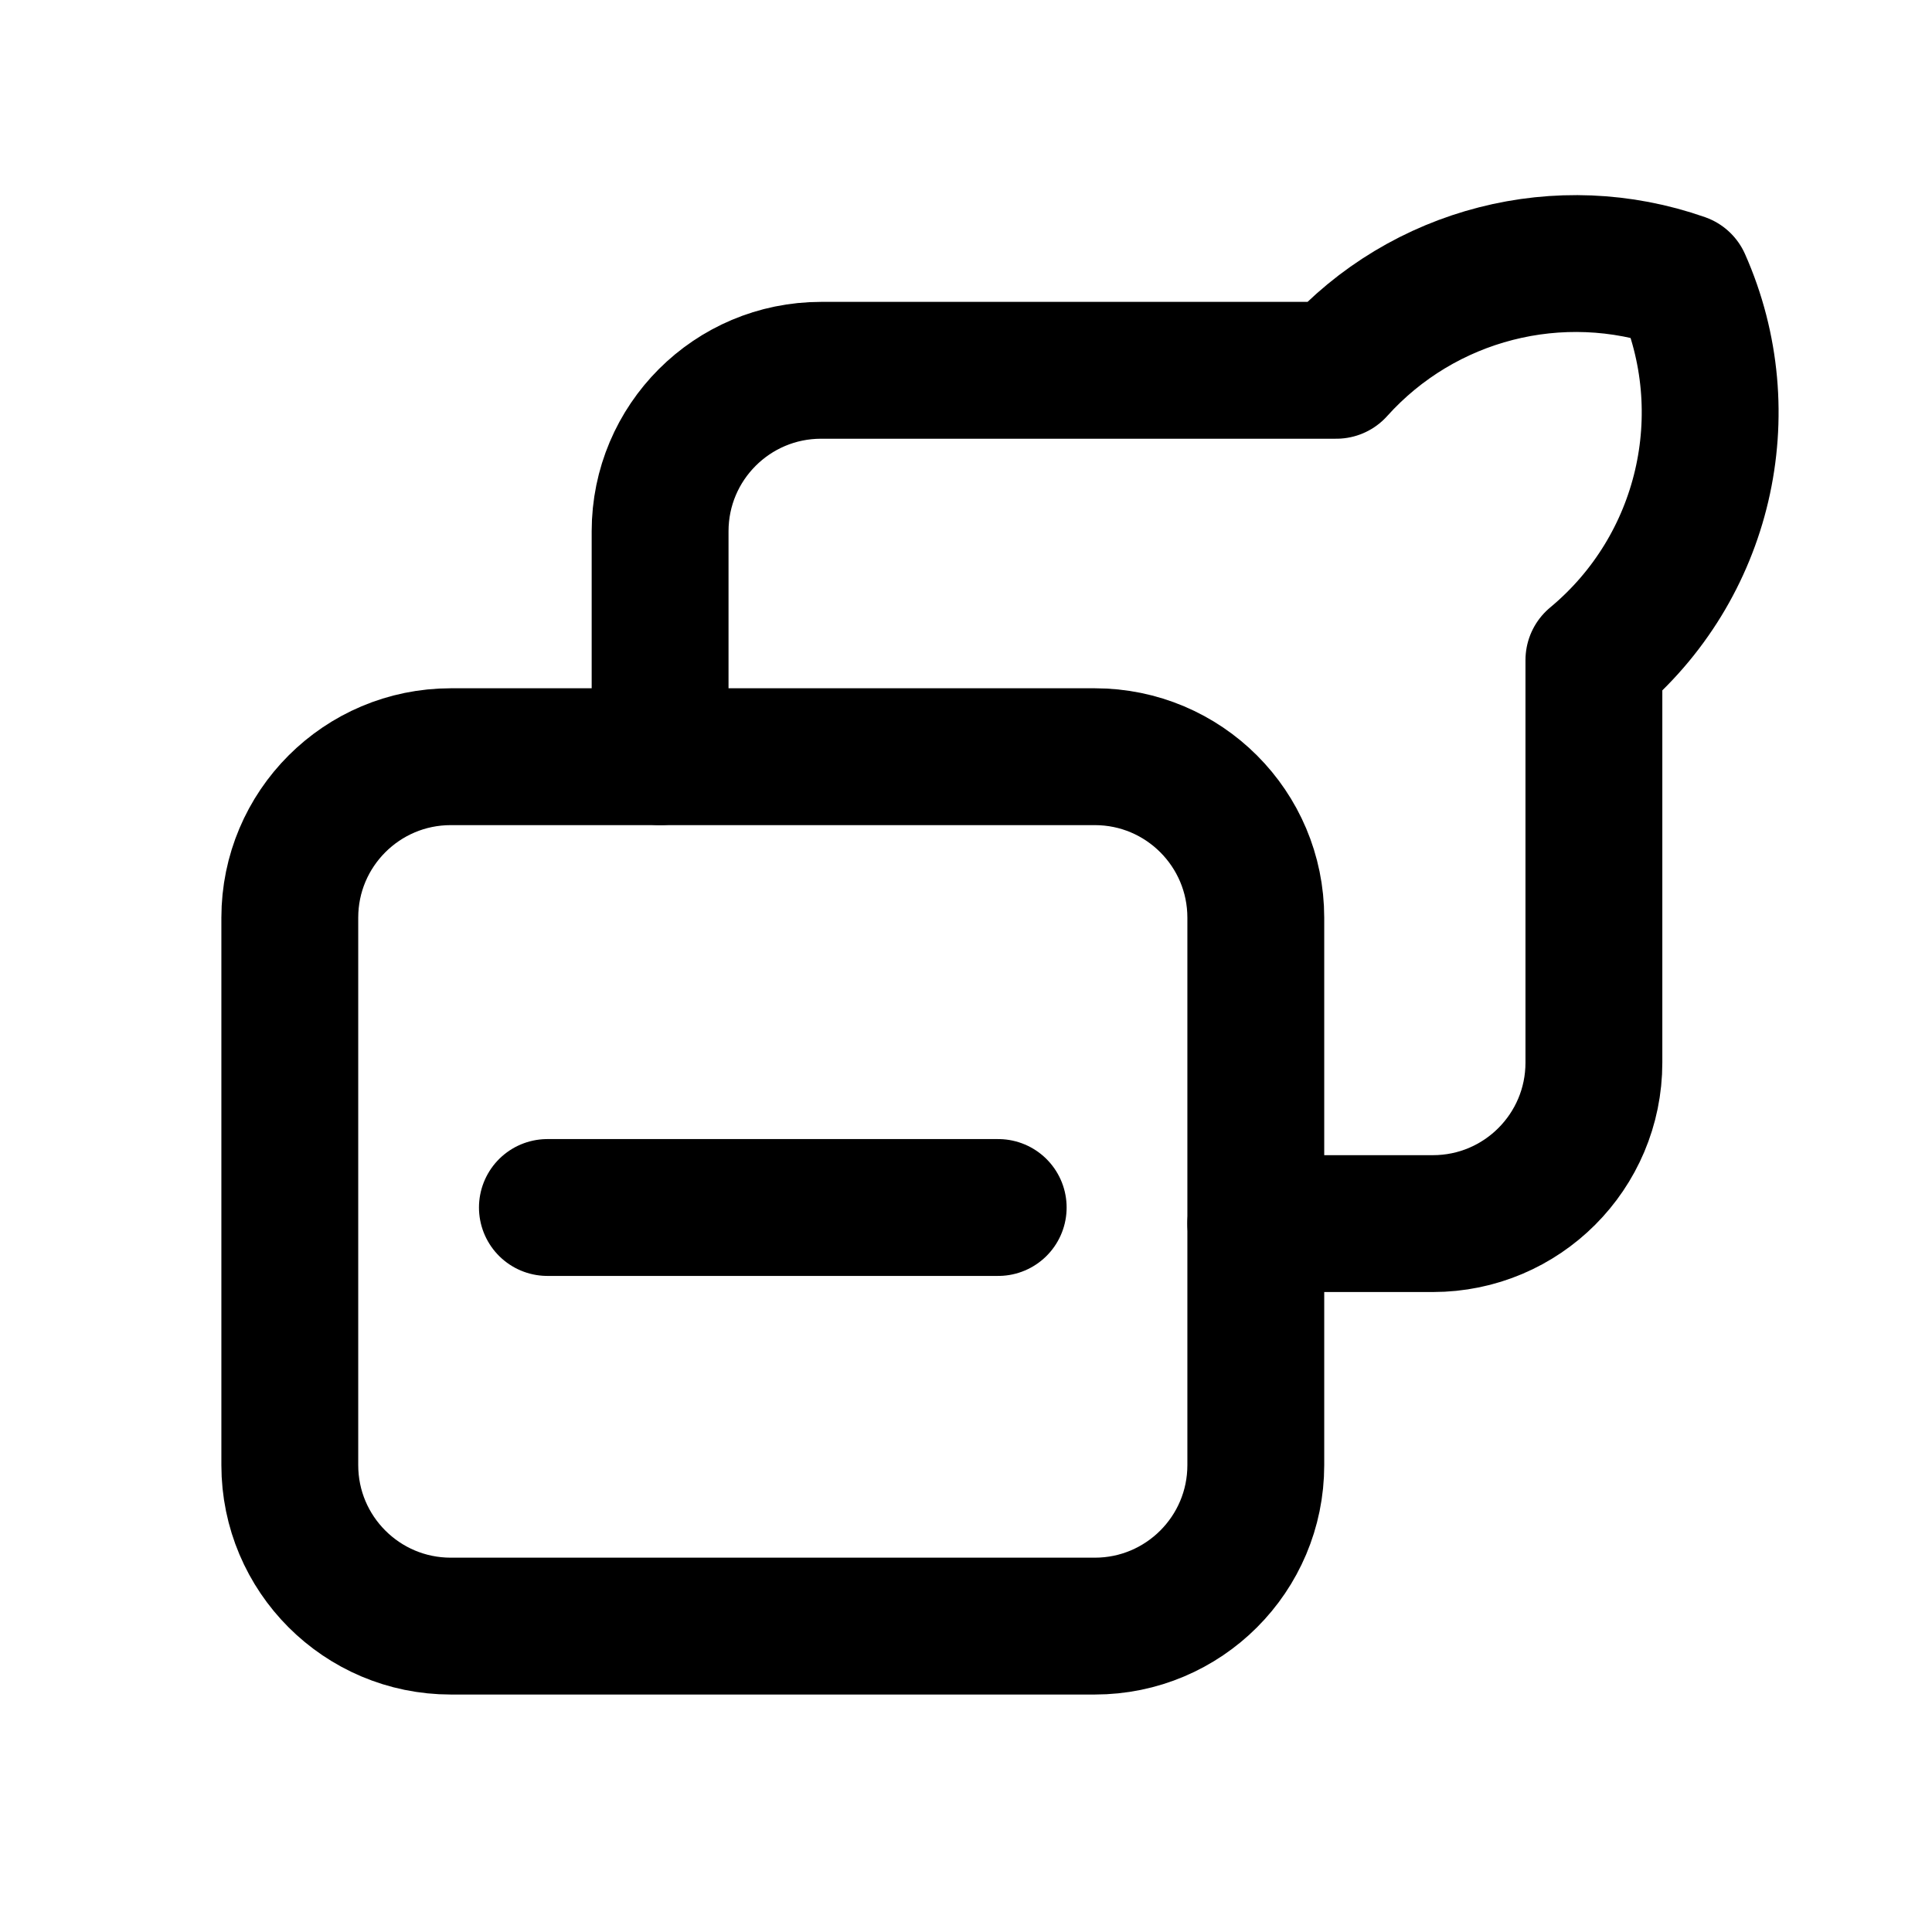
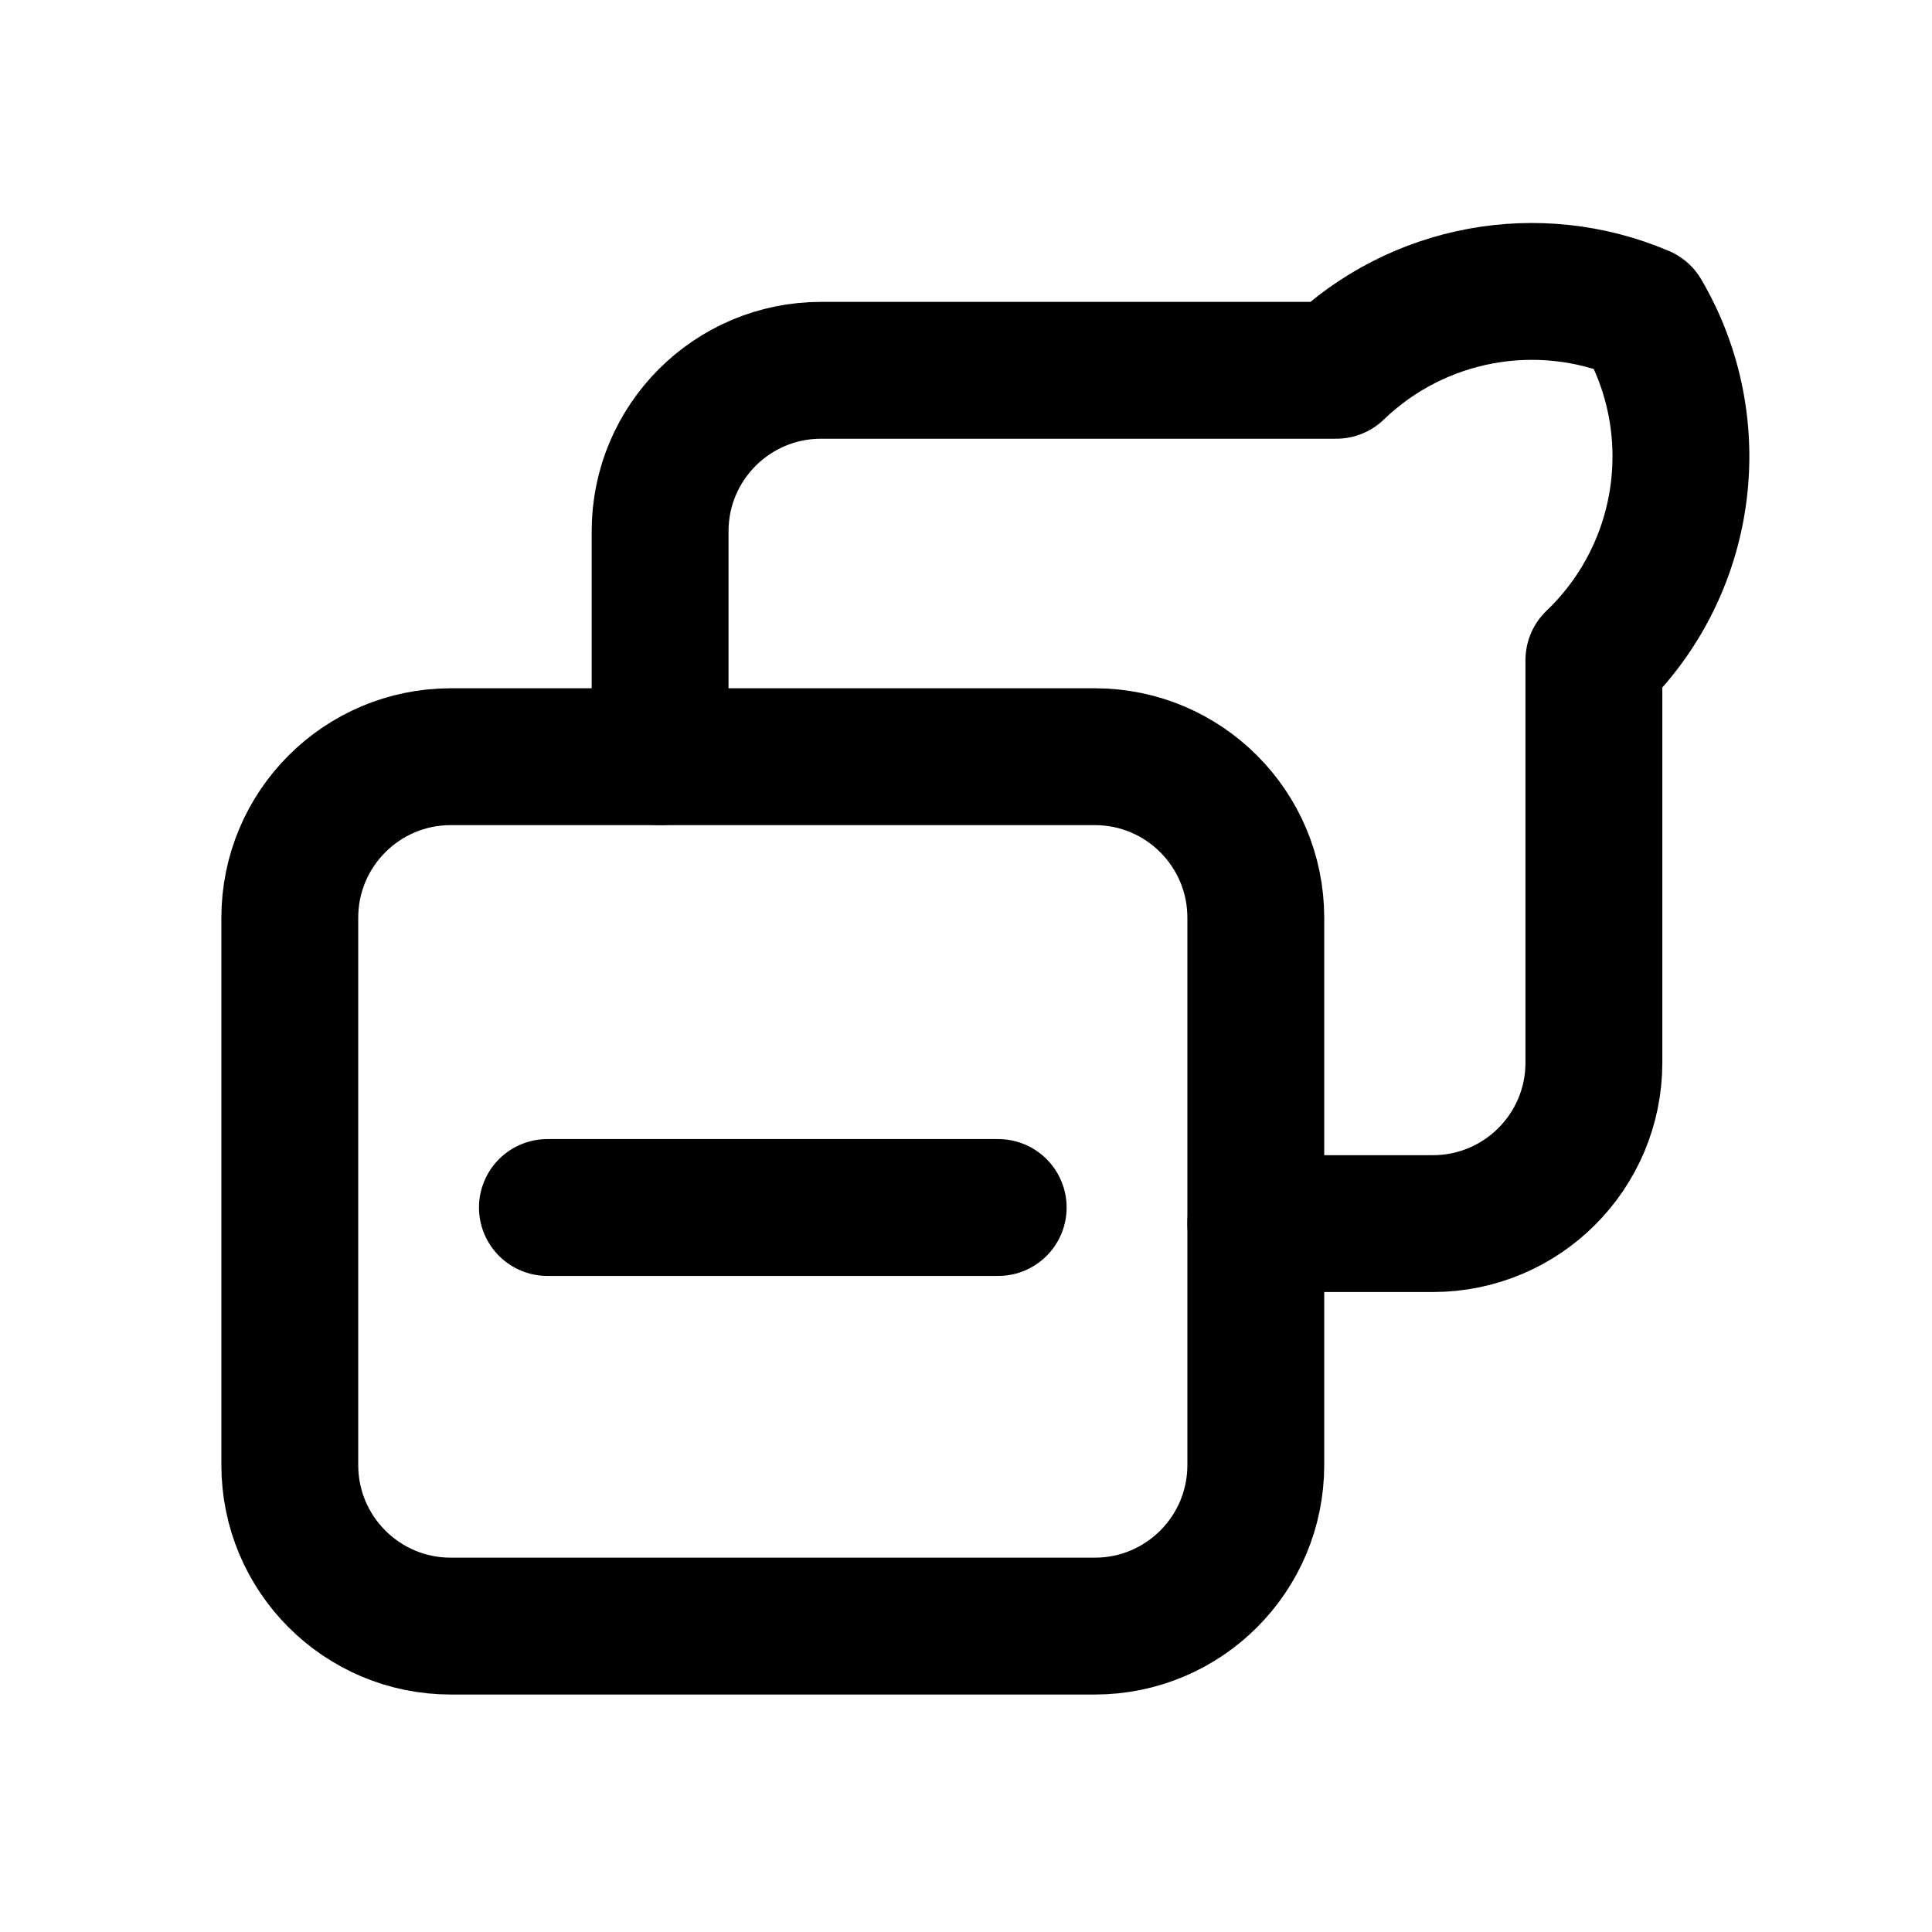
<svg xmlns="http://www.w3.org/2000/svg" width="24" height="24" viewBox="0 0 24 24" fill="none" stroke-linecap="round" stroke-linejoin="round" role="img" aria-label="Copy outreach prompt">
  <g fill="none" stroke="currentColor" stroke-width="1.7">
    <path d="M5.6 9.4h8a2 2 0 0 1 2 2v6.8a2 2 0 0 1-2 2h-8a2 2 0 0 1-2-2v-6.8a2 2 0 0 1 2-2z" />
  </g>
  <g fill="none" stroke="currentColor" stroke-width="1.7">
-     <path d="M8.2 9.4V6.6a2 2 0 0 1 2-2h6.4A4 4 0 0 1 20.9 3.5 4 4 0 0 1 19.8 8.2V13.2a2 2 0 0 1-2 2h-2.2" />
+     <path d="M8.2 9.4V6.6a2 2 0 0 1 2-2h6.4A3.5 3.5 0 0 1 20.4 3.9 3.5 3.5 0 0 1 19.8 8.2V13.2a2 2 0 0 1-2 2h-2.2" />
    <path d="M6.8 15h5.6" />
  </g>
</svg>
